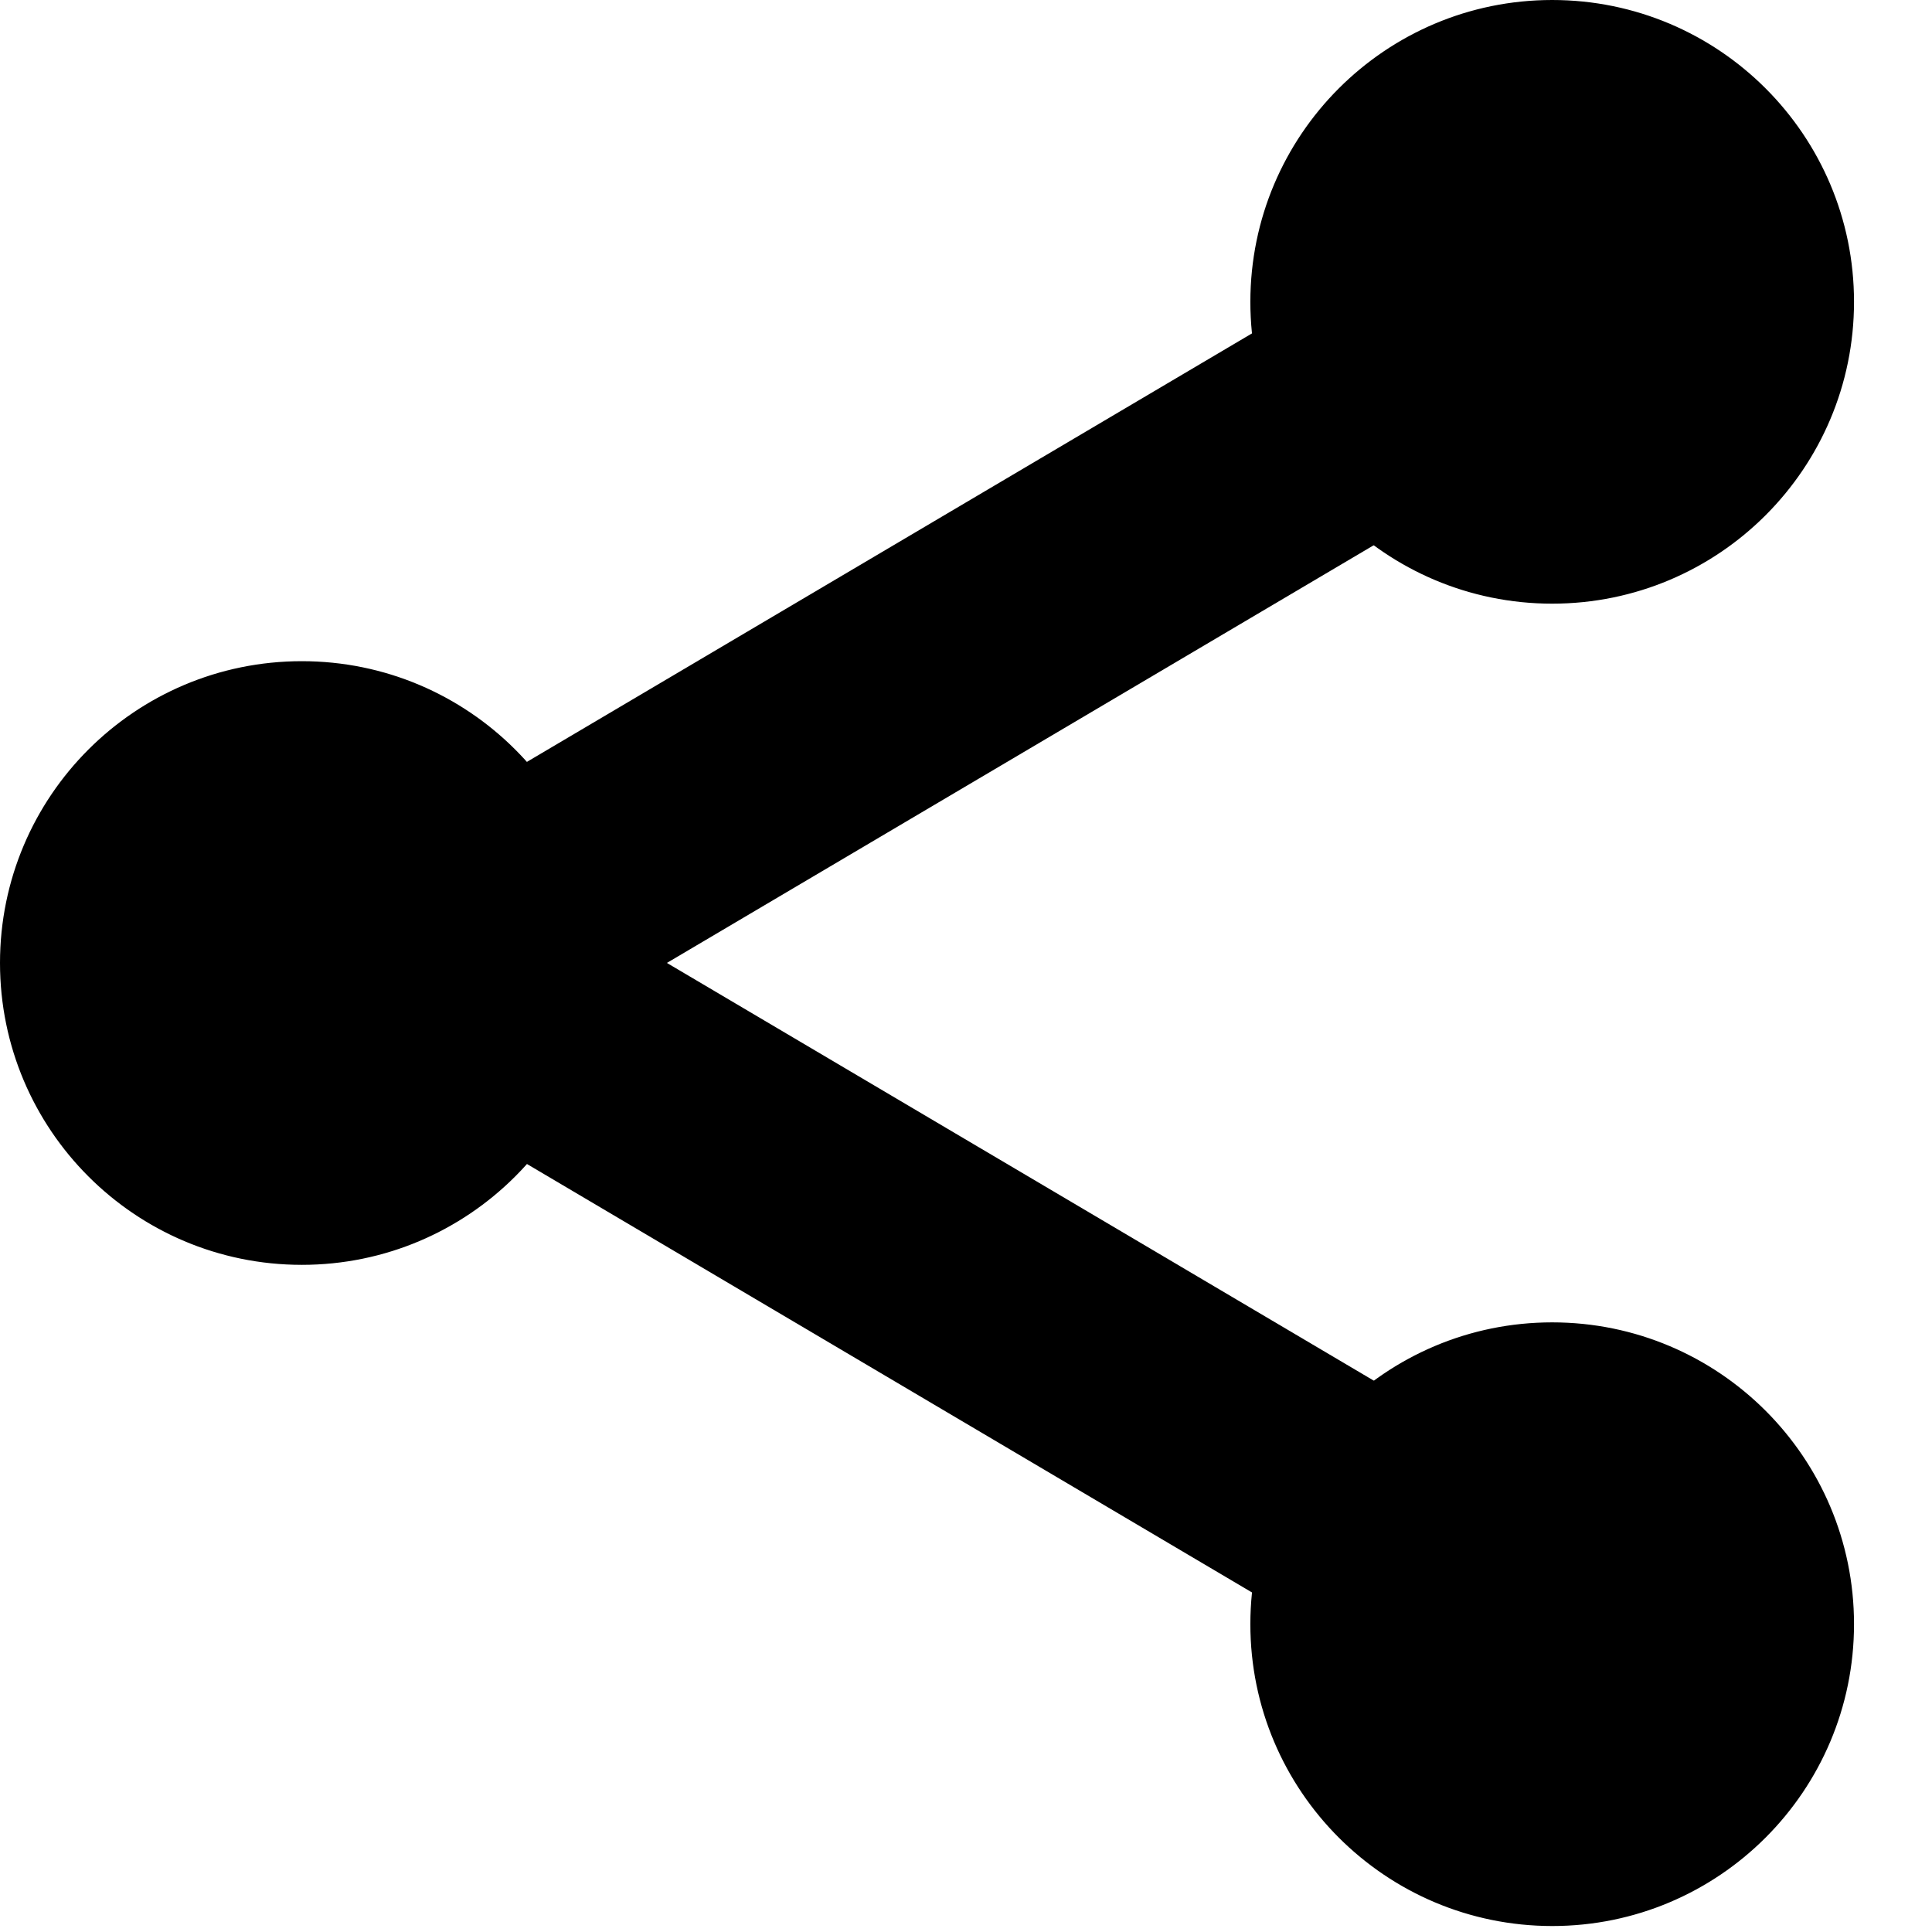
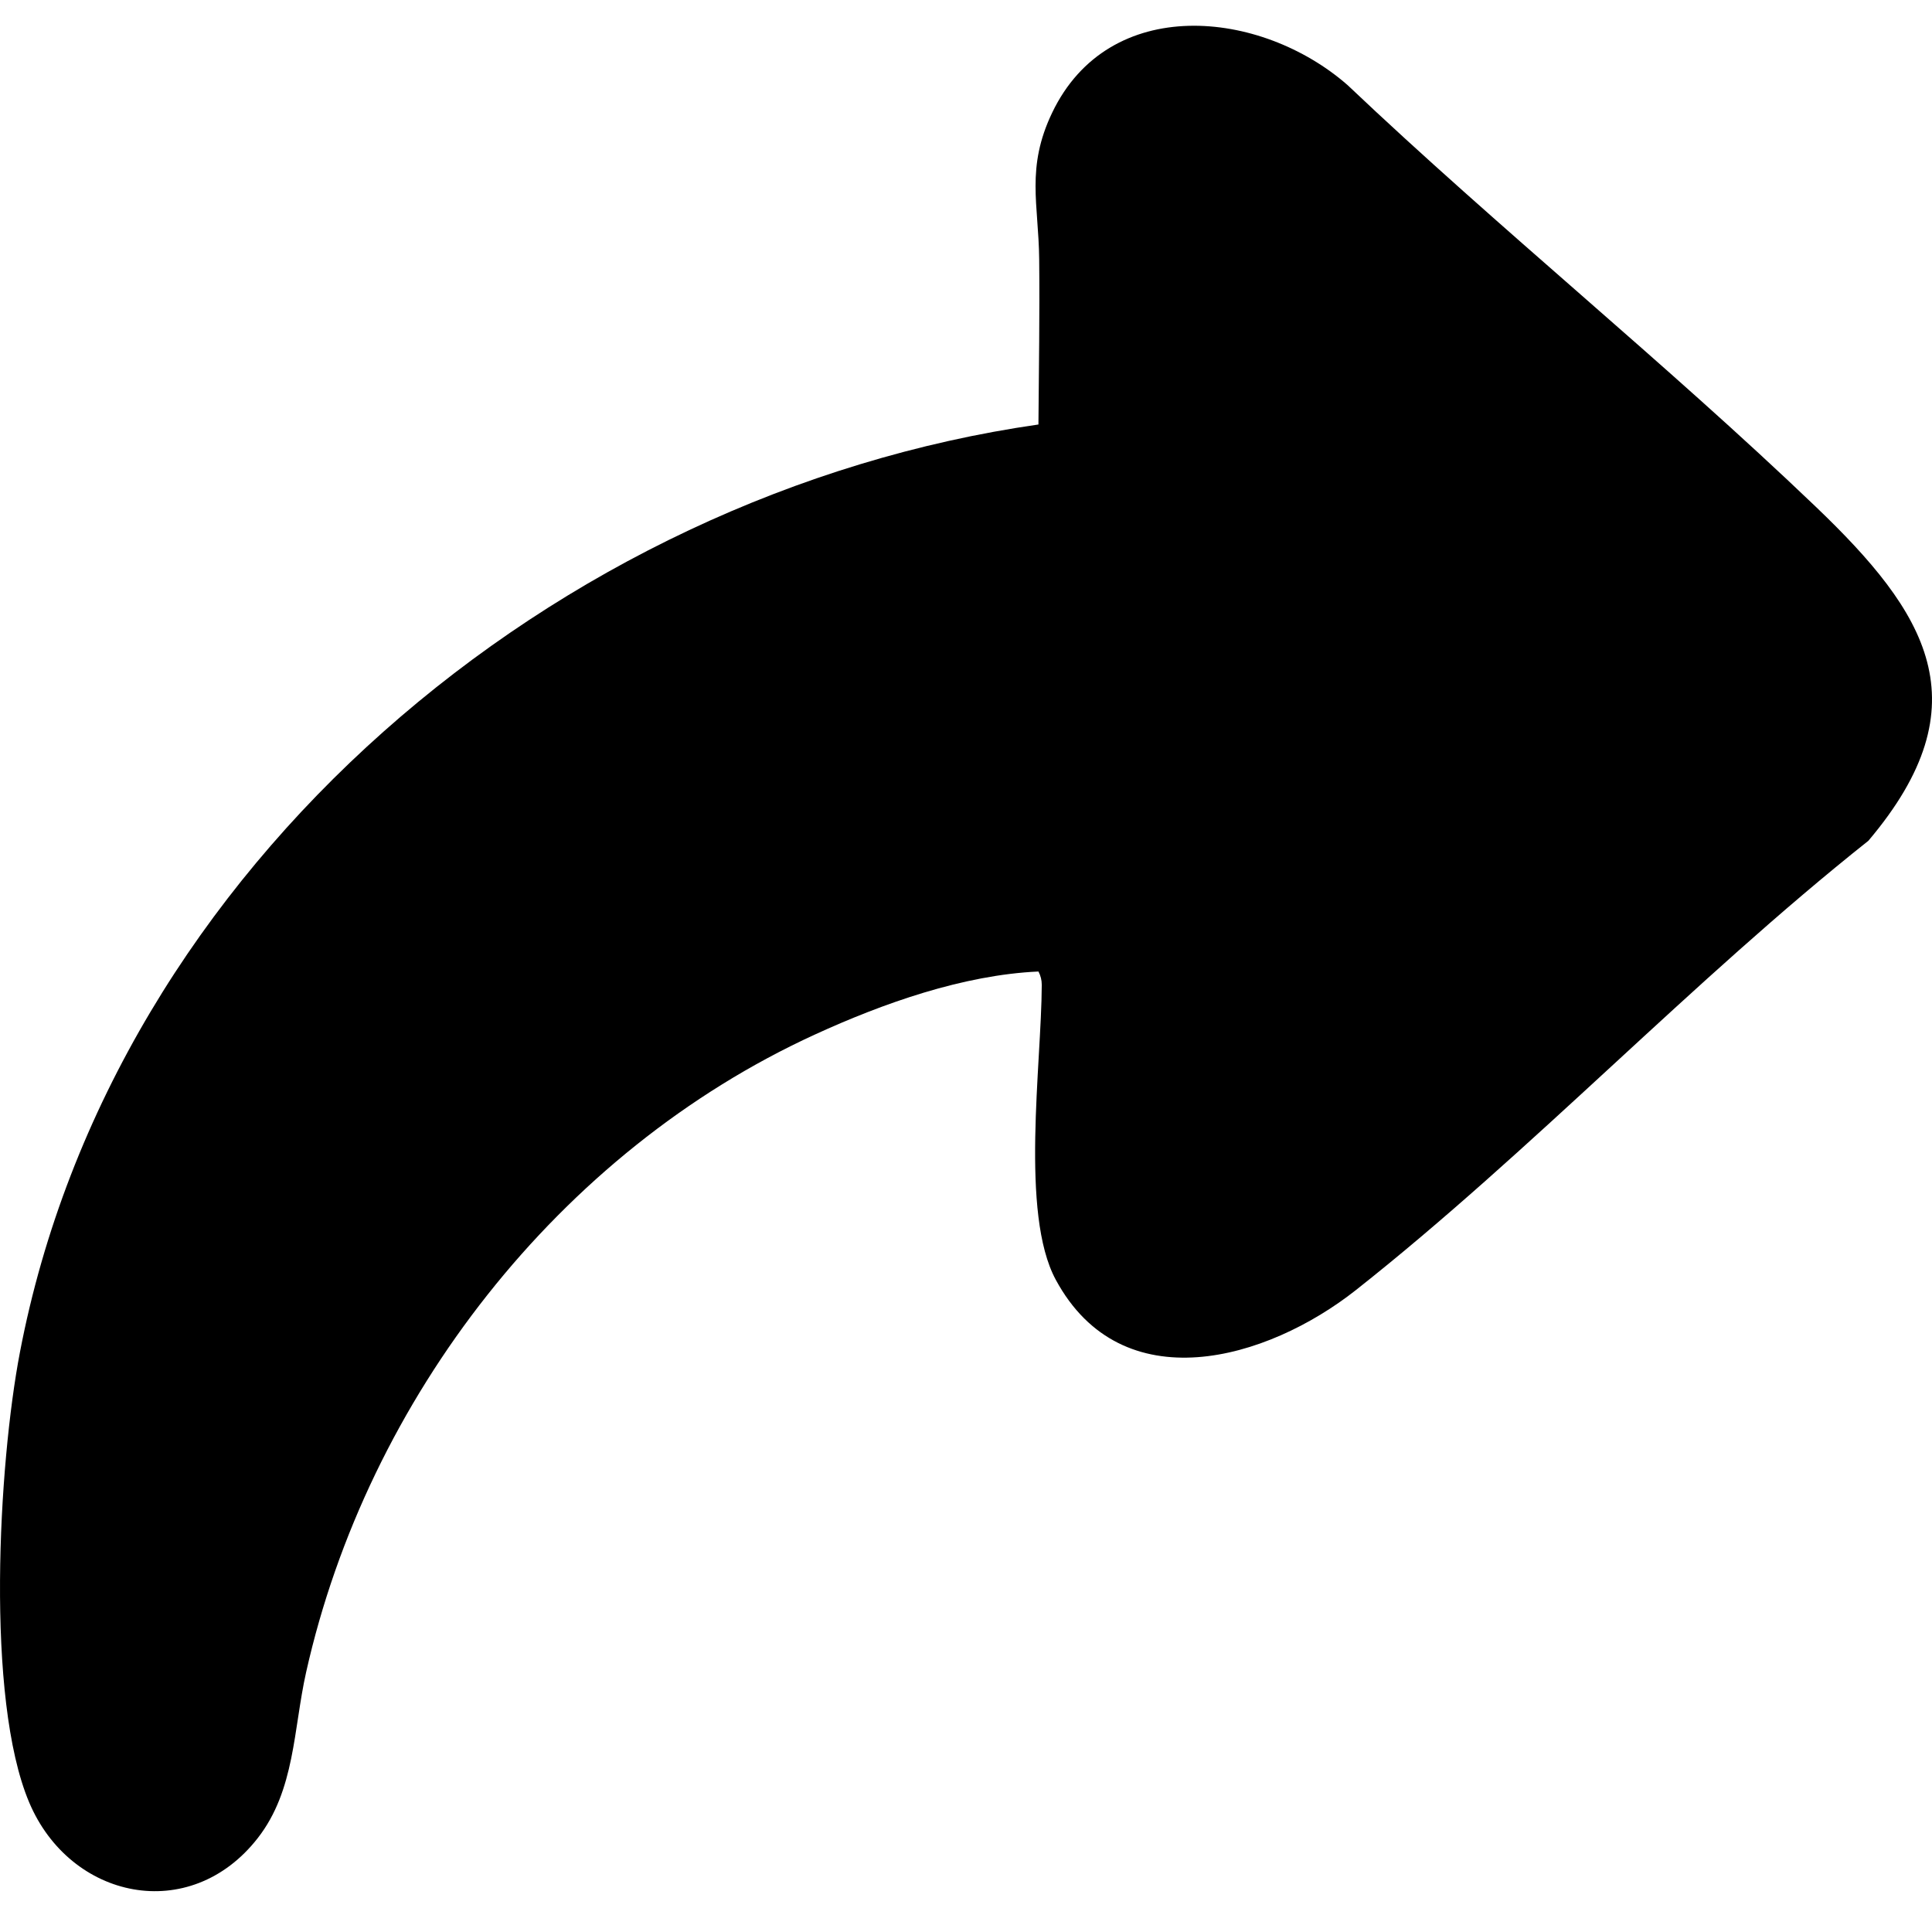
- <svg xmlns="http://www.w3.org/2000/svg" width="22" height="22" viewBox="0 0 22 22" fill="none">
-   <path d="M6.383 11.865L15.384 17.184" stroke="currentColor" stroke-width="2.782" stroke-linecap="round" stroke-linejoin="round" />
-   <path d="M6.383 10.065L15.384 4.746" stroke="currentColor" stroke-width="2.782" stroke-linecap="round" stroke-linejoin="round" />
-   <path d="M3.437 7.57C5.312 7.57 6.833 9.09 6.833 10.965C6.833 12.841 5.312 14.362 3.437 14.362C1.561 14.362 0.041 12.841 0.041 10.965C0.041 9.09 1.561 7.57 3.437 7.57Z" fill="currentColor" stroke="currentColor" stroke-width="0.082" />
-   <path d="M17.675 0.041C19.55 0.041 21.071 1.561 21.071 3.437C21.071 5.312 19.55 6.833 17.675 6.833C15.799 6.833 14.279 5.312 14.279 3.437C14.28 1.561 15.8 0.041 17.675 0.041Z" fill="currentColor" stroke="currentColor" stroke-width="0.082" />
-   <path d="M17.675 15.099C19.55 15.099 21.071 16.619 21.071 18.494C21.071 20.37 19.55 21.891 17.675 21.891C15.799 21.89 14.279 20.37 14.279 18.494C14.28 16.619 15.8 15.099 17.675 15.099Z" fill="currentColor" stroke="currentColor" stroke-width="0.082" />
+ <svg xmlns="http://www.w3.org/2000/svg" width="22" height="22" viewBox="0 0 75 73" fill="none">
+   <path d="M40.31 36.714C37.397 36.846 34.285 37.945 31.634 39.161C21.702 43.711 14.265 53.291 11.884 63.914C11.387 66.133 11.457 68.49 10.008 70.352C7.373 73.734 2.722 72.739 1.132 68.967C-0.573 64.926 -0.059 55.844 0.773 51.498C4.39 32.589 21.613 18.161 40.312 15.479C40.328 13.342 40.364 11.195 40.341 9.056C40.318 6.929 39.821 5.516 40.844 3.377C43.053 -1.24 48.942 -0.646 52.311 2.302C58.221 7.906 64.613 13.047 70.495 18.678C74.763 22.765 77.053 26.3 72.529 31.64C65.698 37.063 59.447 43.701 52.639 49.078C49.183 51.807 43.553 53.436 40.984 48.678C39.596 46.109 40.431 40.326 40.441 37.231C40.441 37.047 40.398 36.877 40.313 36.715L40.31 36.714Z" fill="currentColor" />
</svg>
